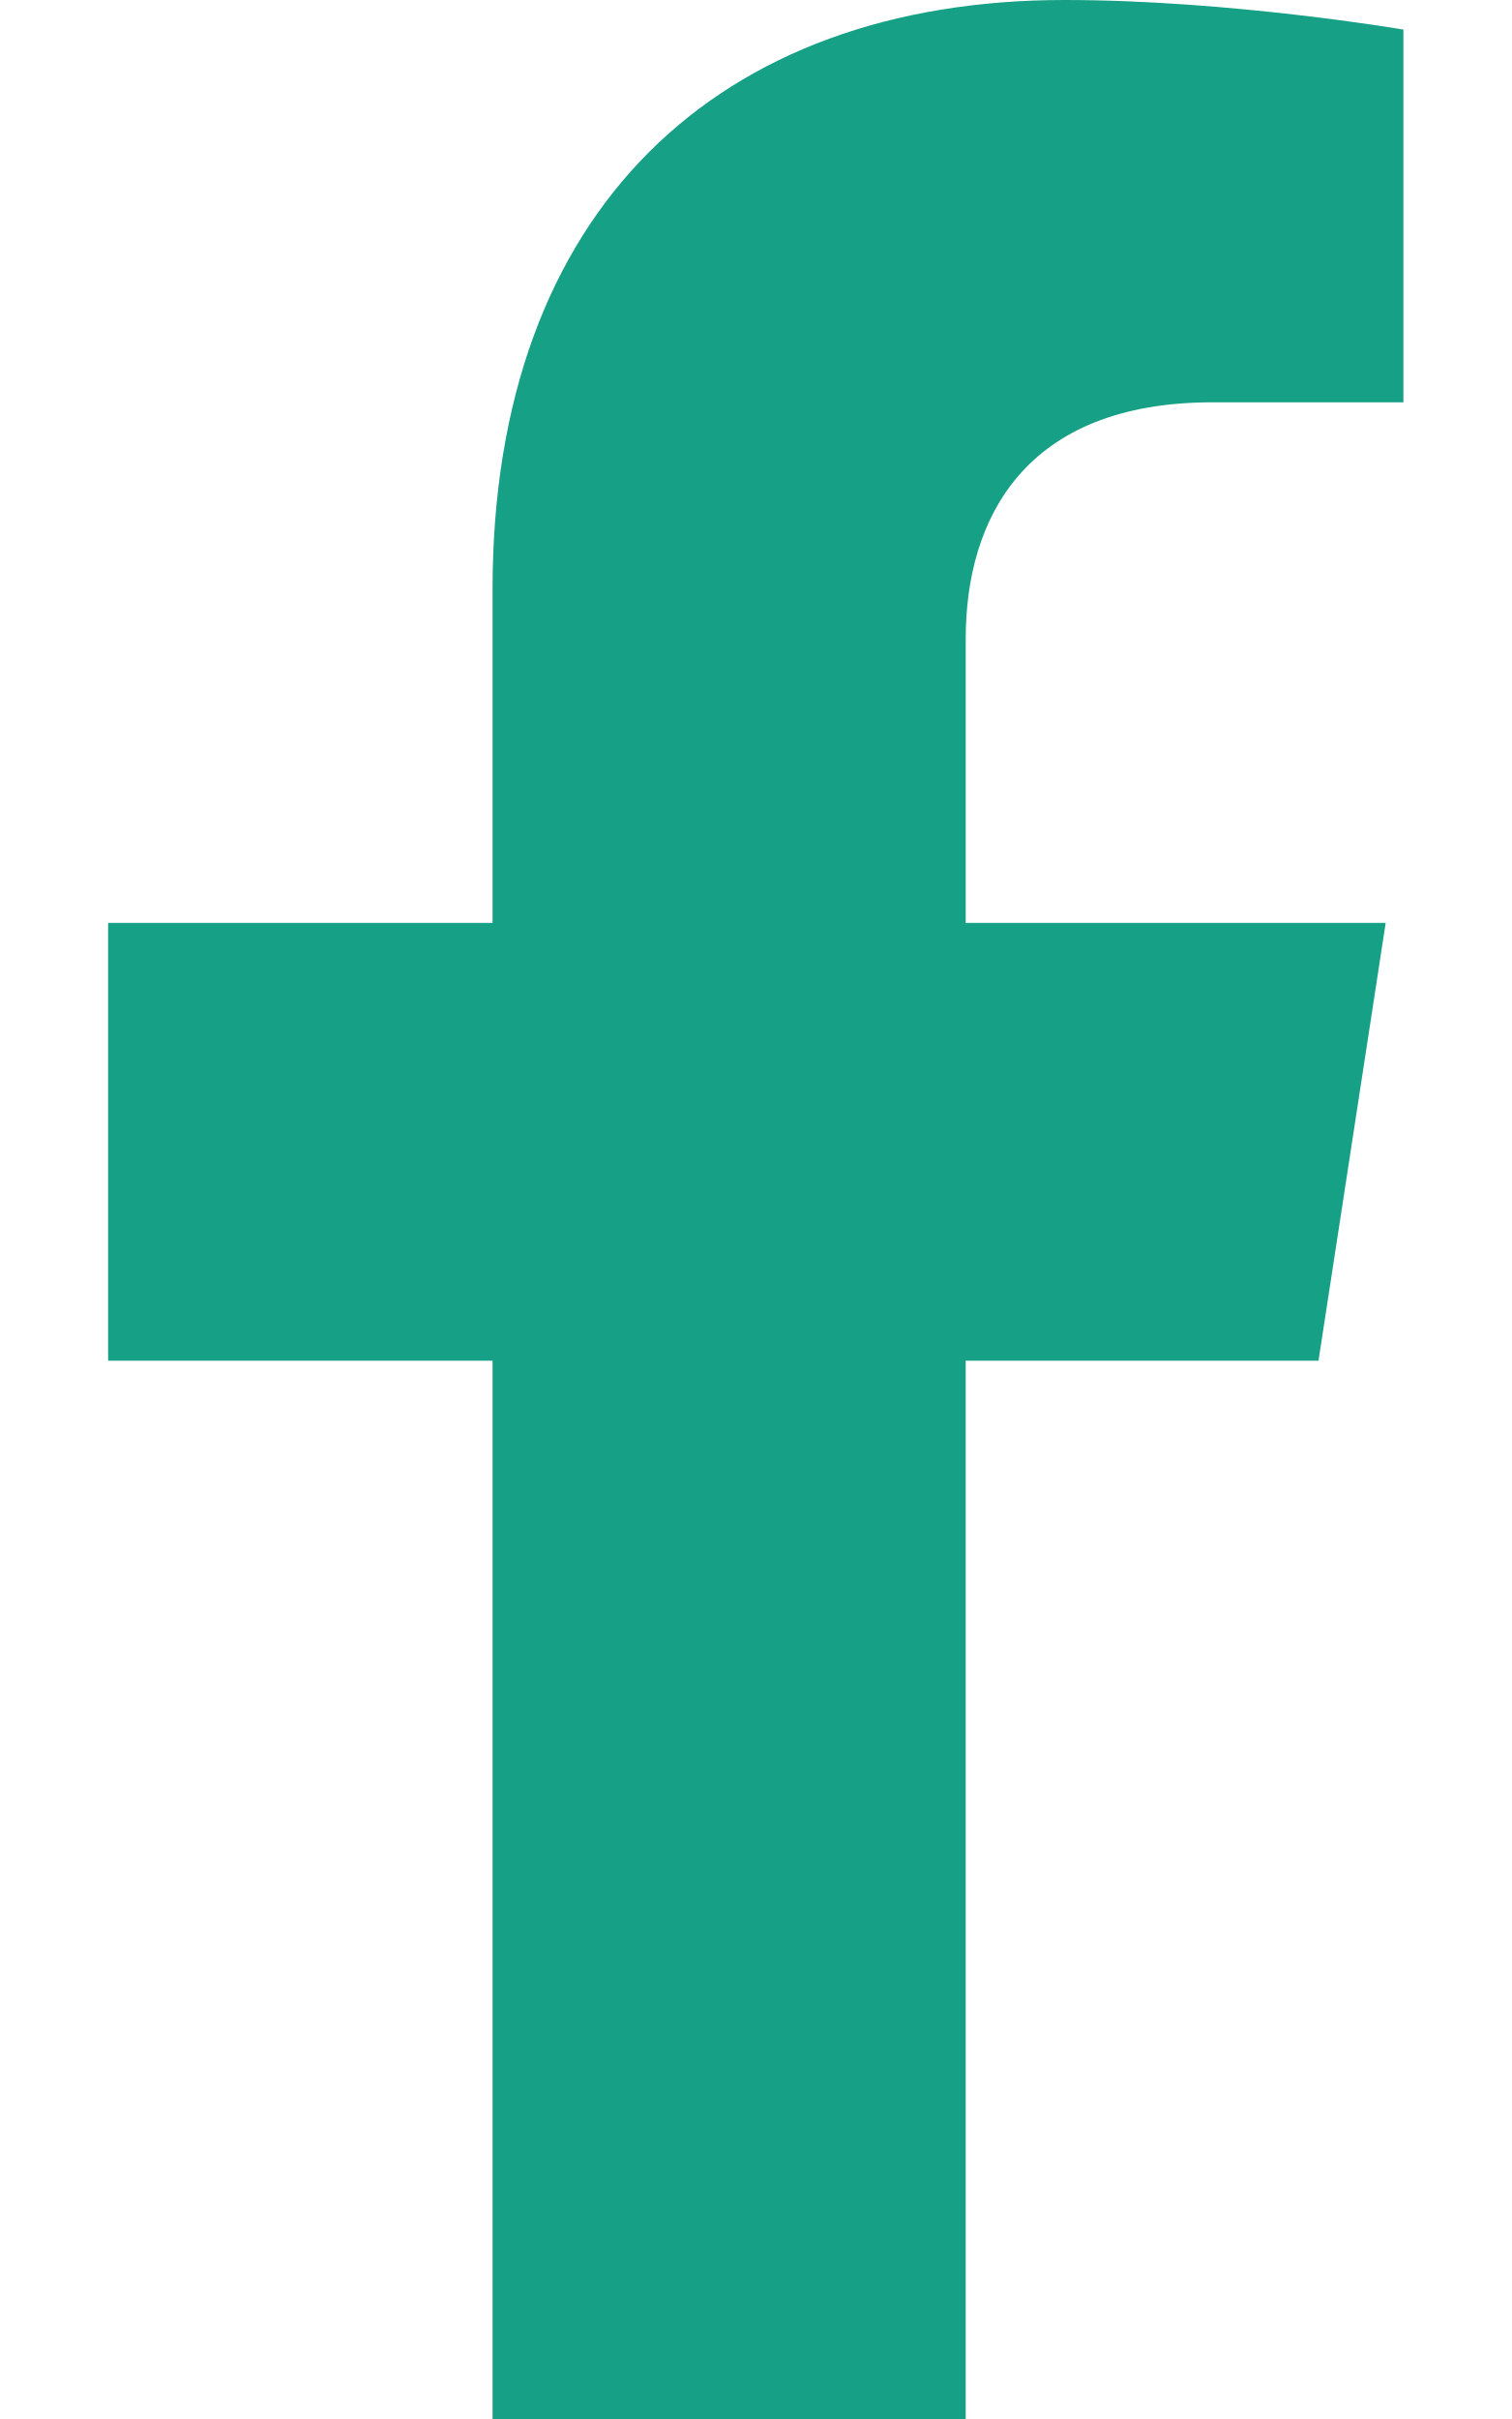
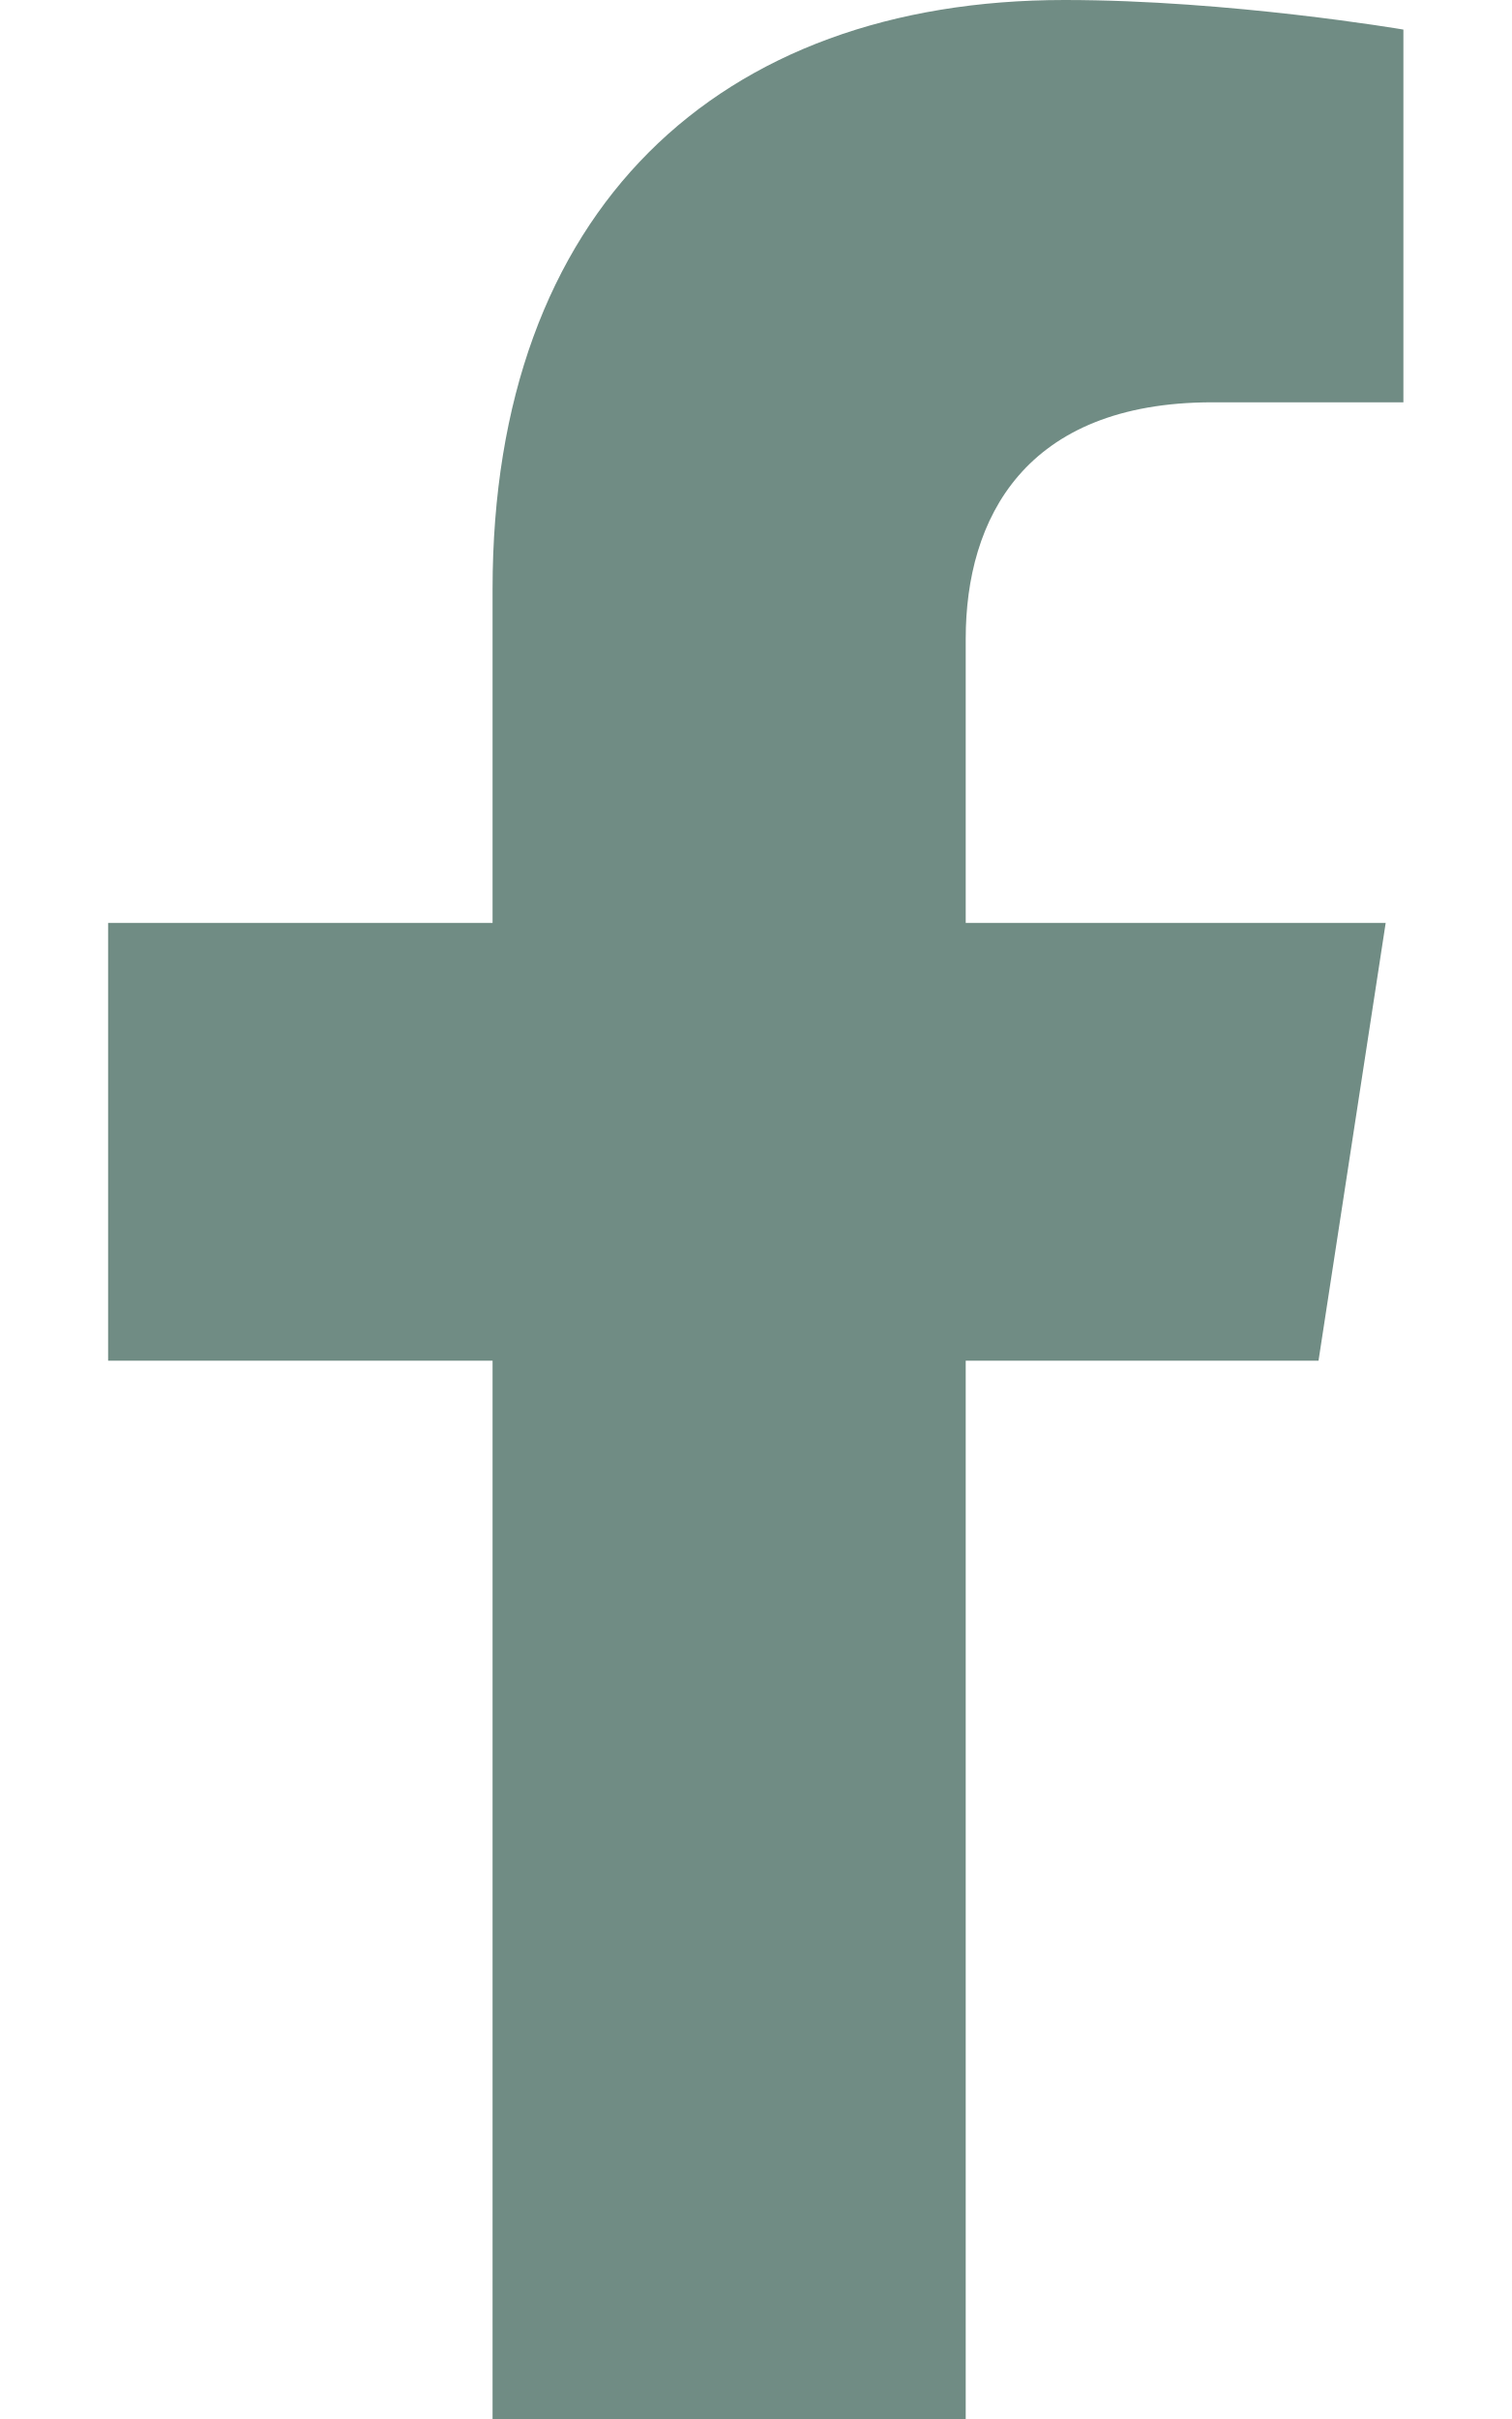
<svg xmlns="http://www.w3.org/2000/svg" id="facebook-f" viewBox="0 0 320 512">
-   <path d="M279.14 288l14.22-92.66h-88.91v-60.13c0-25.35 12.42-50.06 52.24-50.06h40.42V6.26S260.43 0 225.36 0c-73.22 0-121.08 44.38-121.08 124.72v70.62H22.89V288h81.39v224h100.17V288z" style="fill: rgb(22, 160, 133);" />
+   <path d="M279.14 288l14.22-92.66h-88.91v-60.13c0-25.35 12.42-50.06 52.24-50.06h40.42V6.26S260.43 0 225.36 0c-73.22 0-121.08 44.38-121.08 124.72v70.62H22.89V288h81.39v224h100.17V288z" style="fill: rgb(112, 140, 132);" />
</svg>
